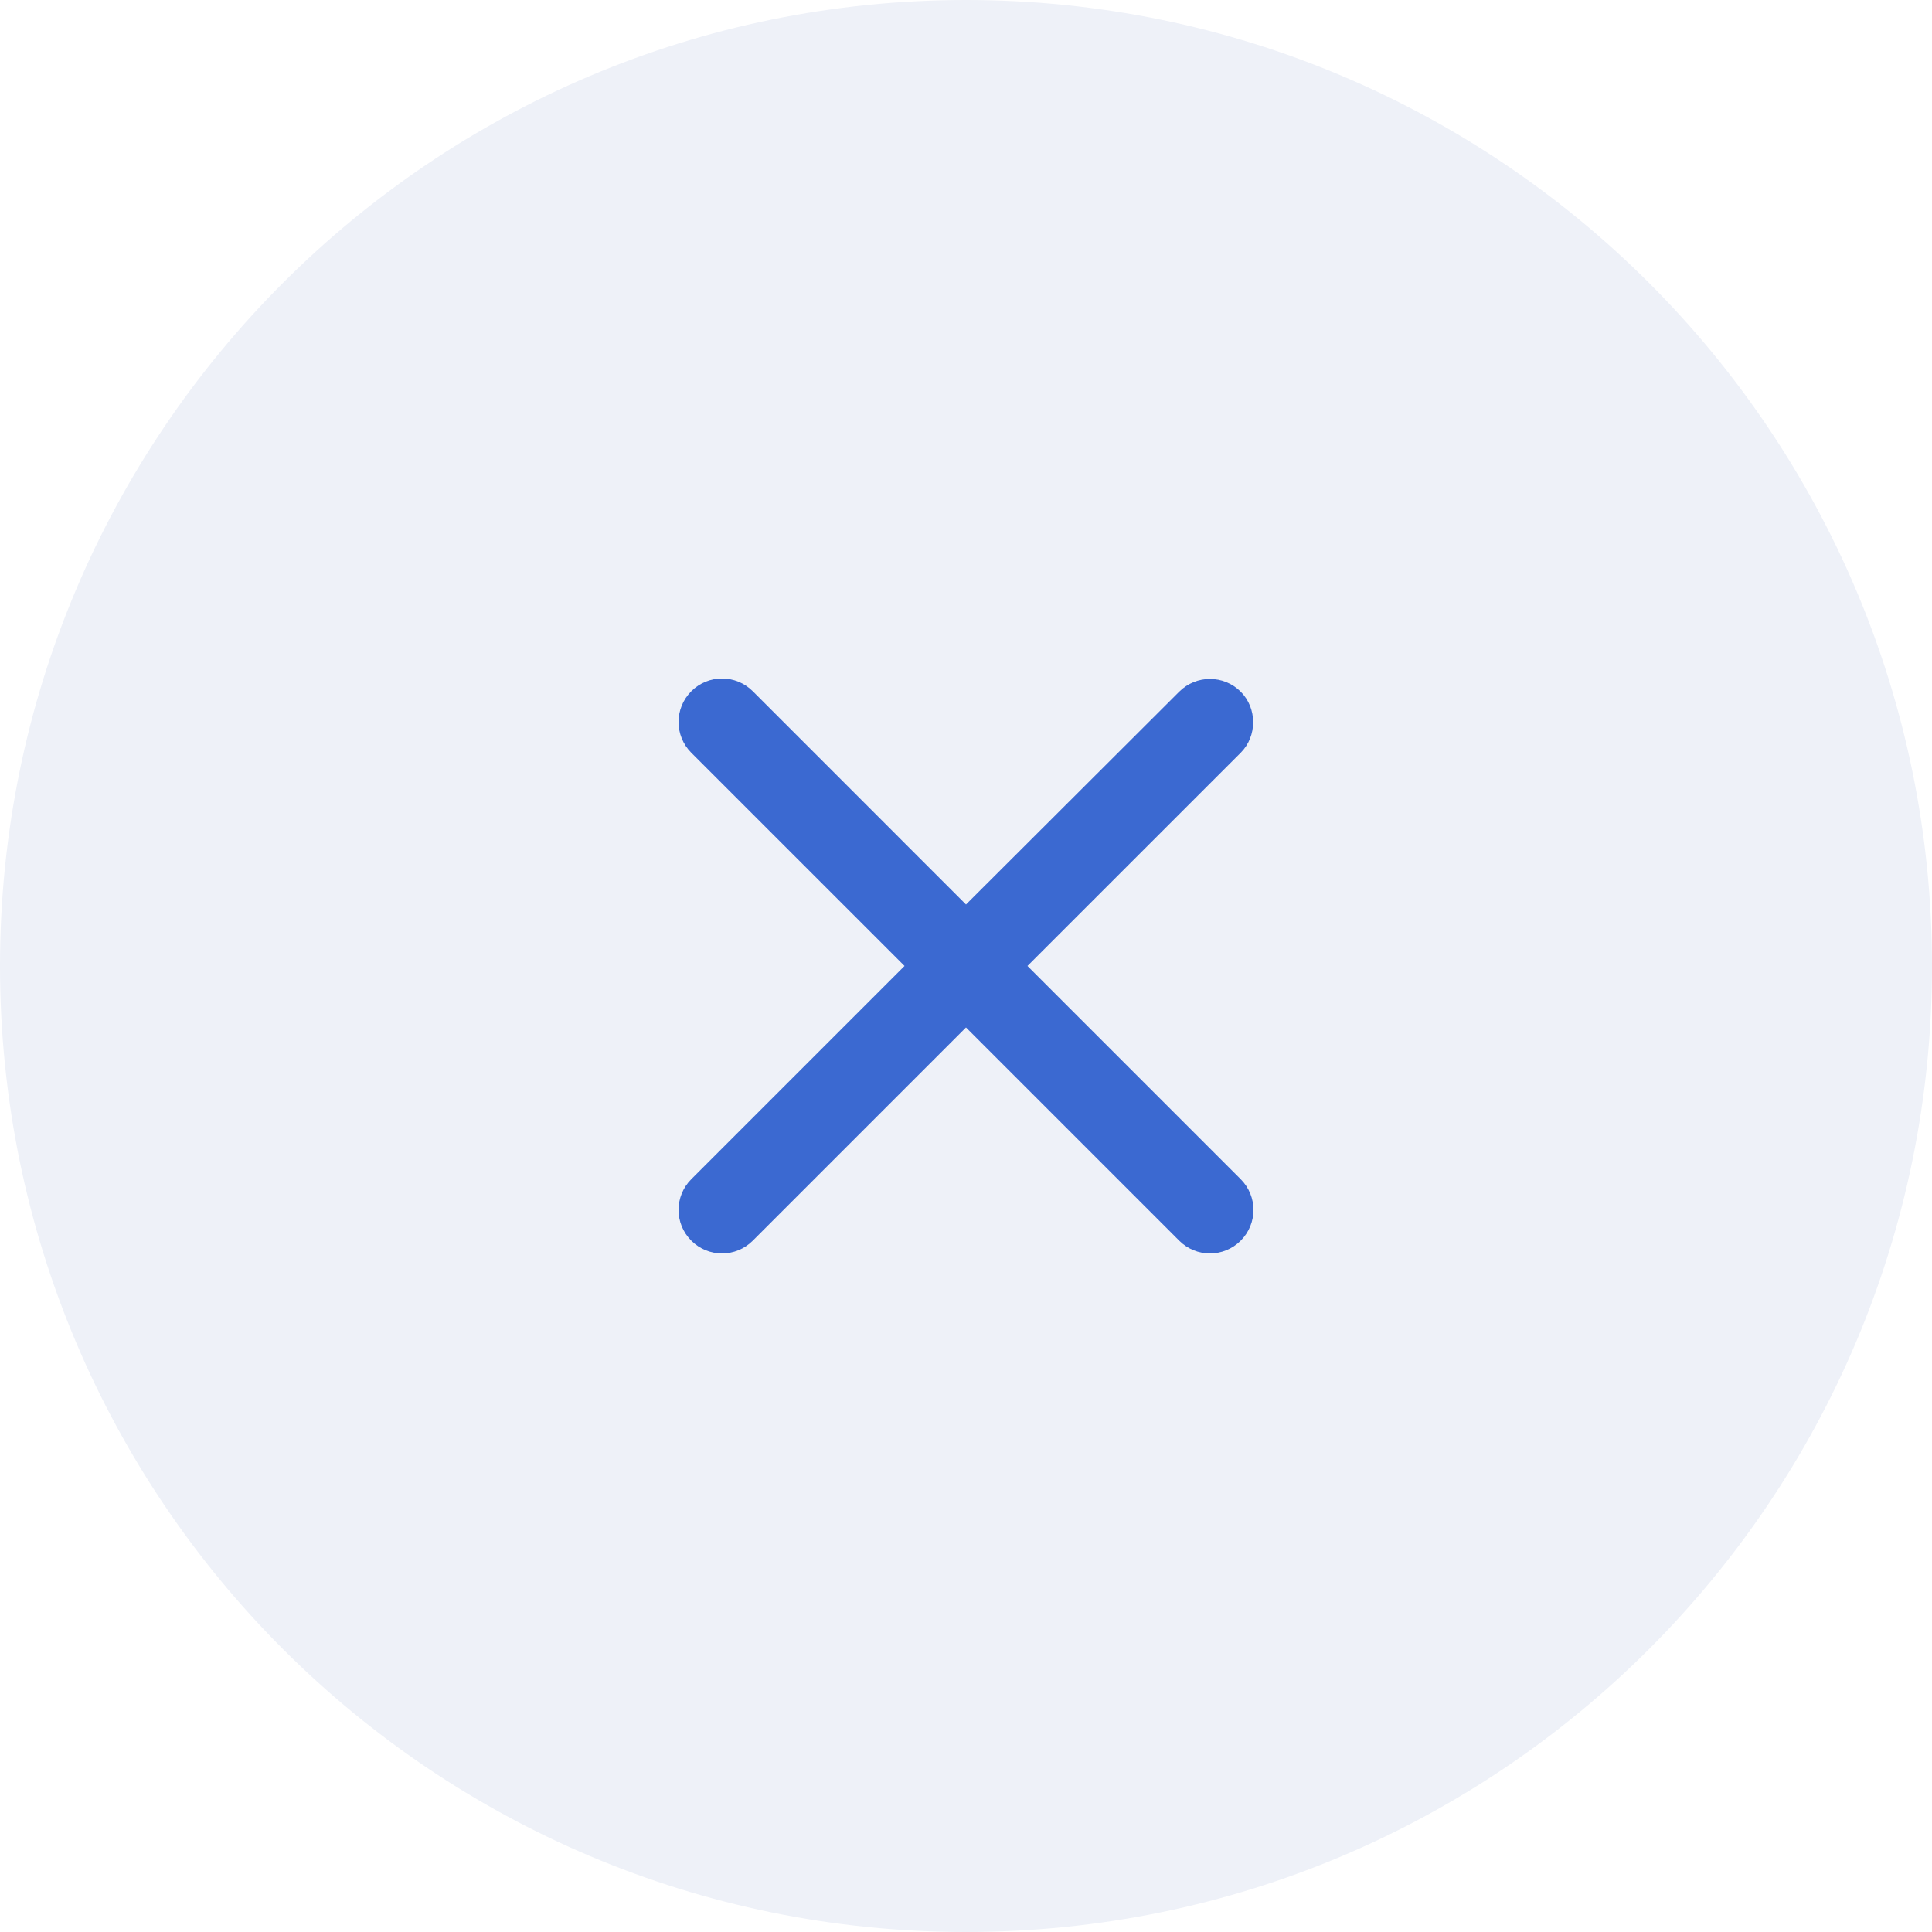
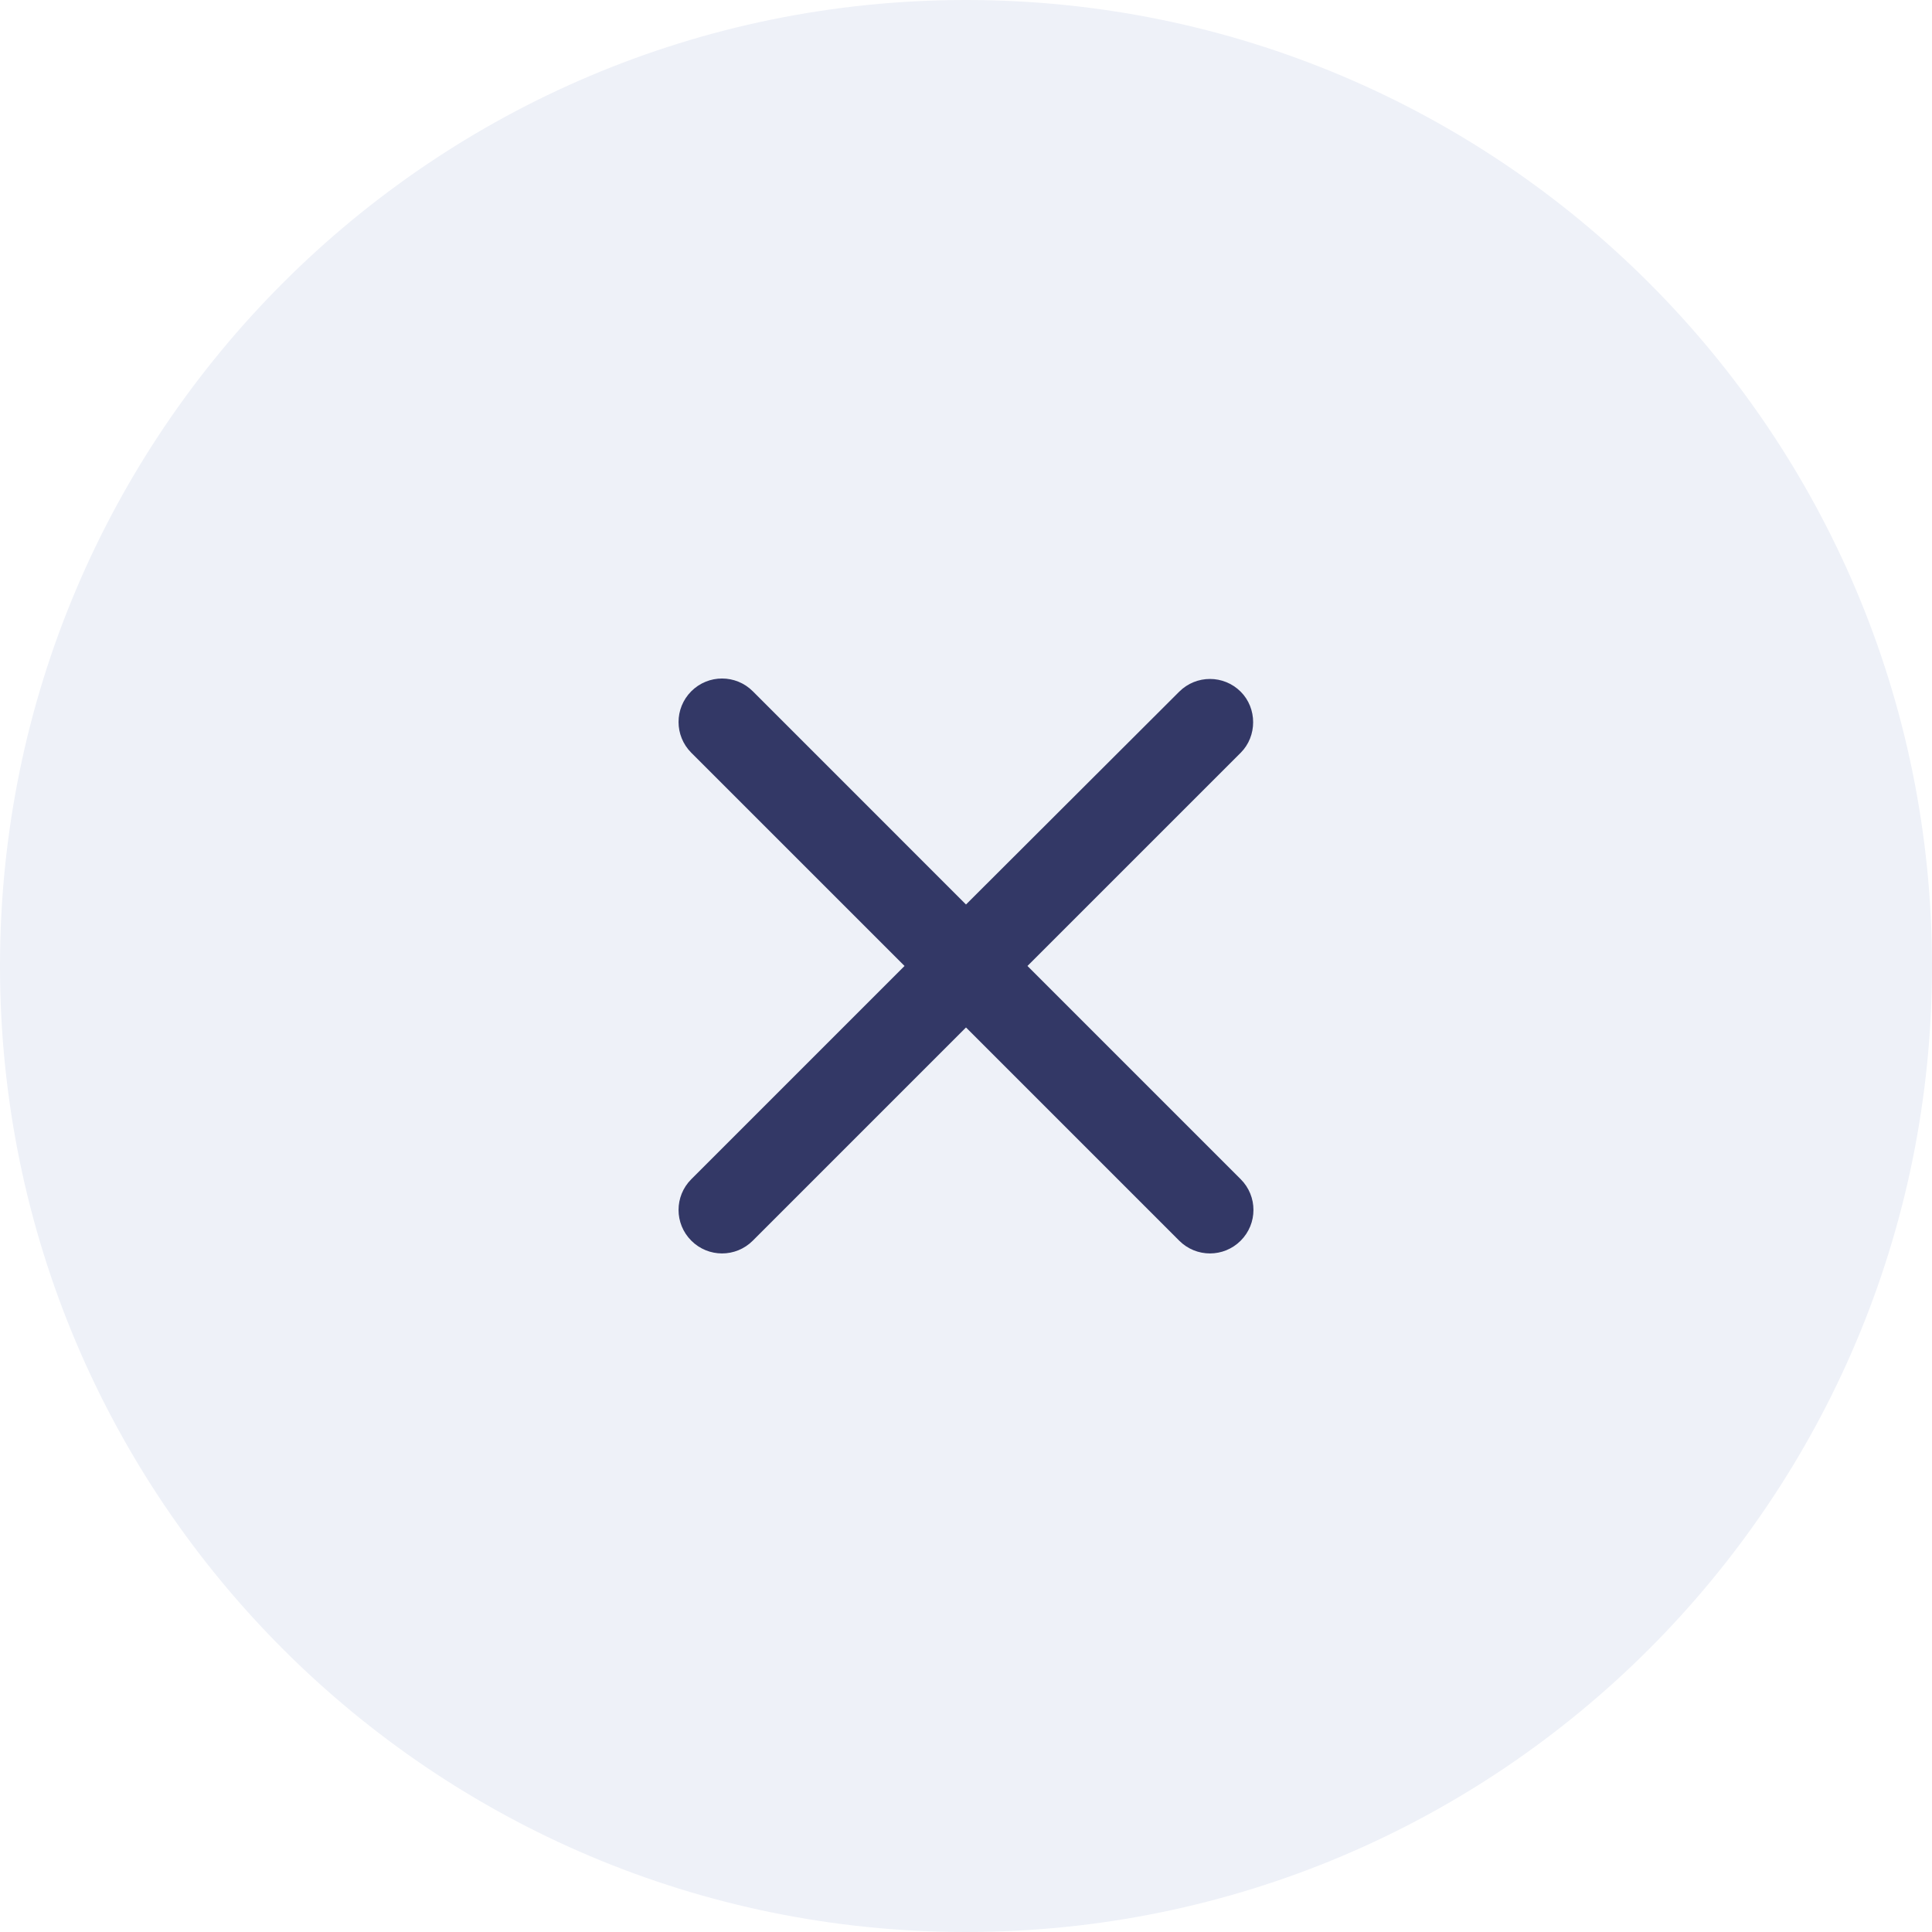
- <svg xmlns="http://www.w3.org/2000/svg" width="48" height="48" viewBox="0 0 48 48" fill="#3B69D1">
+ <svg xmlns="http://www.w3.org/2000/svg" width="48" height="48" viewBox="0 0 48 48" fill="#333866">
  <circle cx="24" cy="24" r="24" fill="#EEF1F8" />
  <path d="M30.825 17.185C30.402 16.763 29.72 16.763 29.297 17.185L24 22.472L18.703 17.174C18.28 16.752 17.598 16.752 17.175 17.174C16.753 17.597 16.753 18.279 17.175 18.702L22.473 23.999L17.175 29.297C16.753 29.719 16.753 30.402 17.175 30.824C17.598 31.247 18.28 31.247 18.703 30.824L24 25.527L29.297 30.824C29.72 31.247 30.402 31.247 30.825 30.824C31.247 30.402 31.247 29.719 30.825 29.297L25.527 23.999L30.825 18.702C31.237 18.29 31.237 17.597 30.825 17.185Z" fill="inherit" />
</svg>
